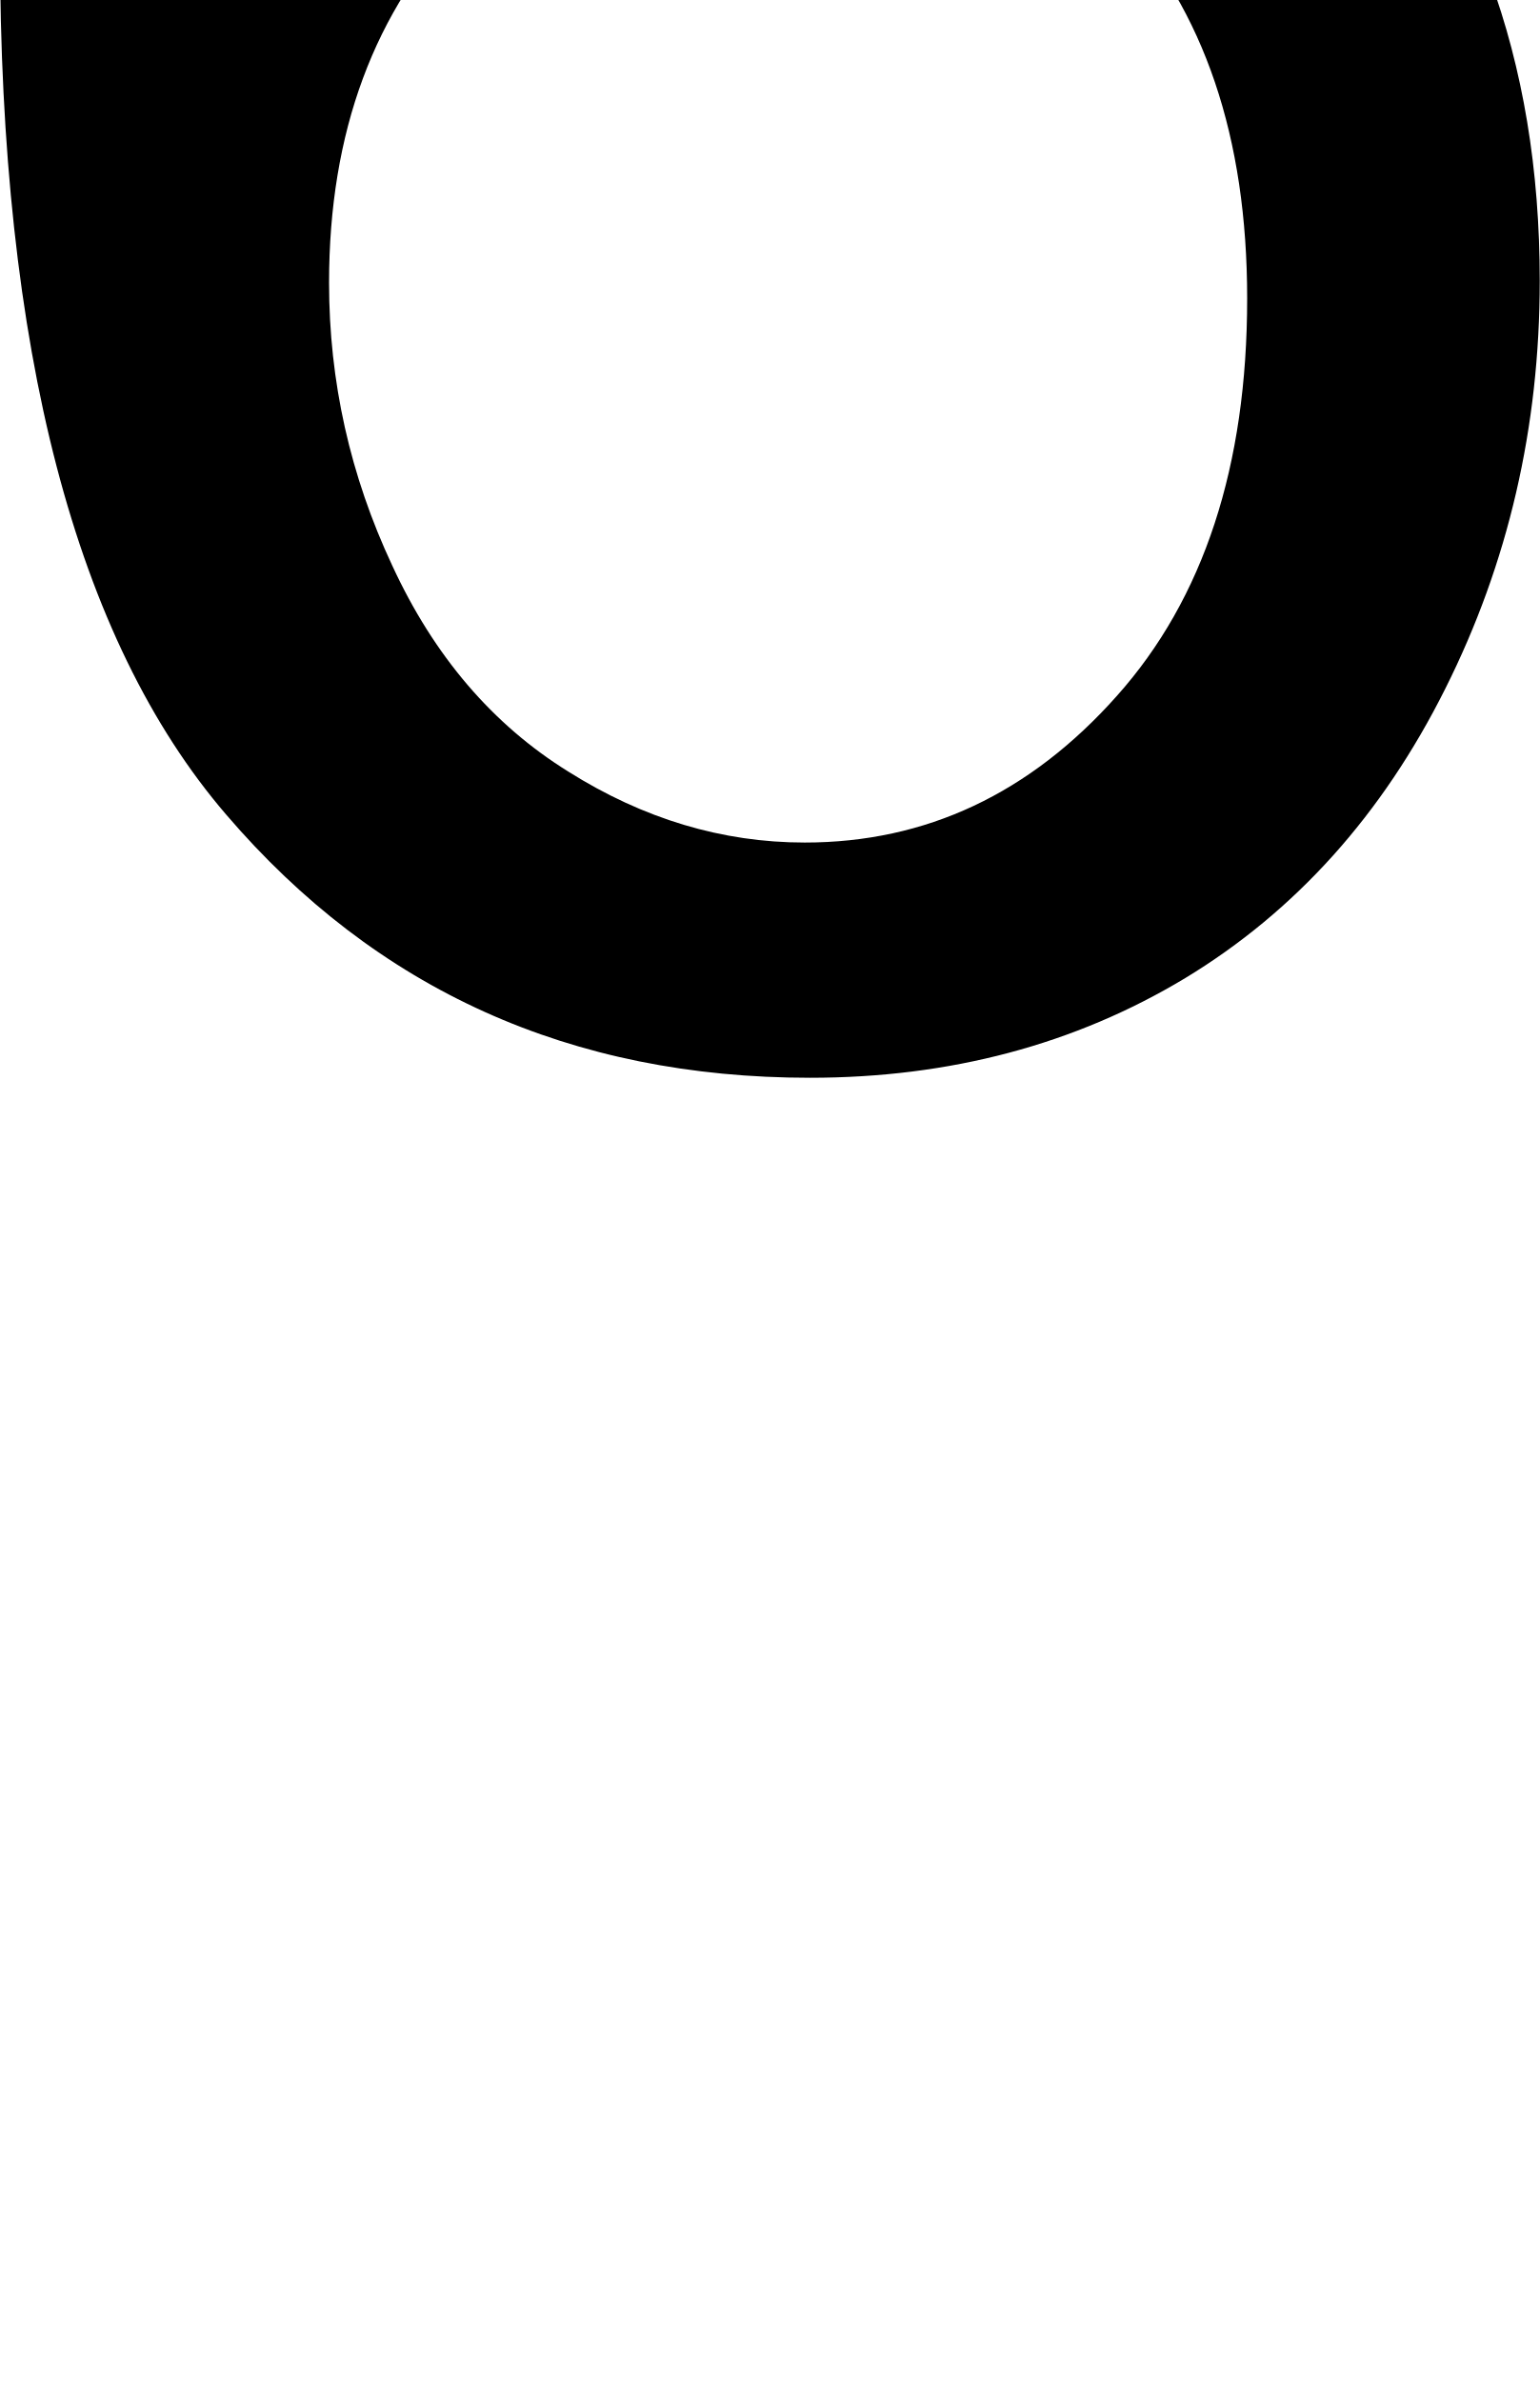
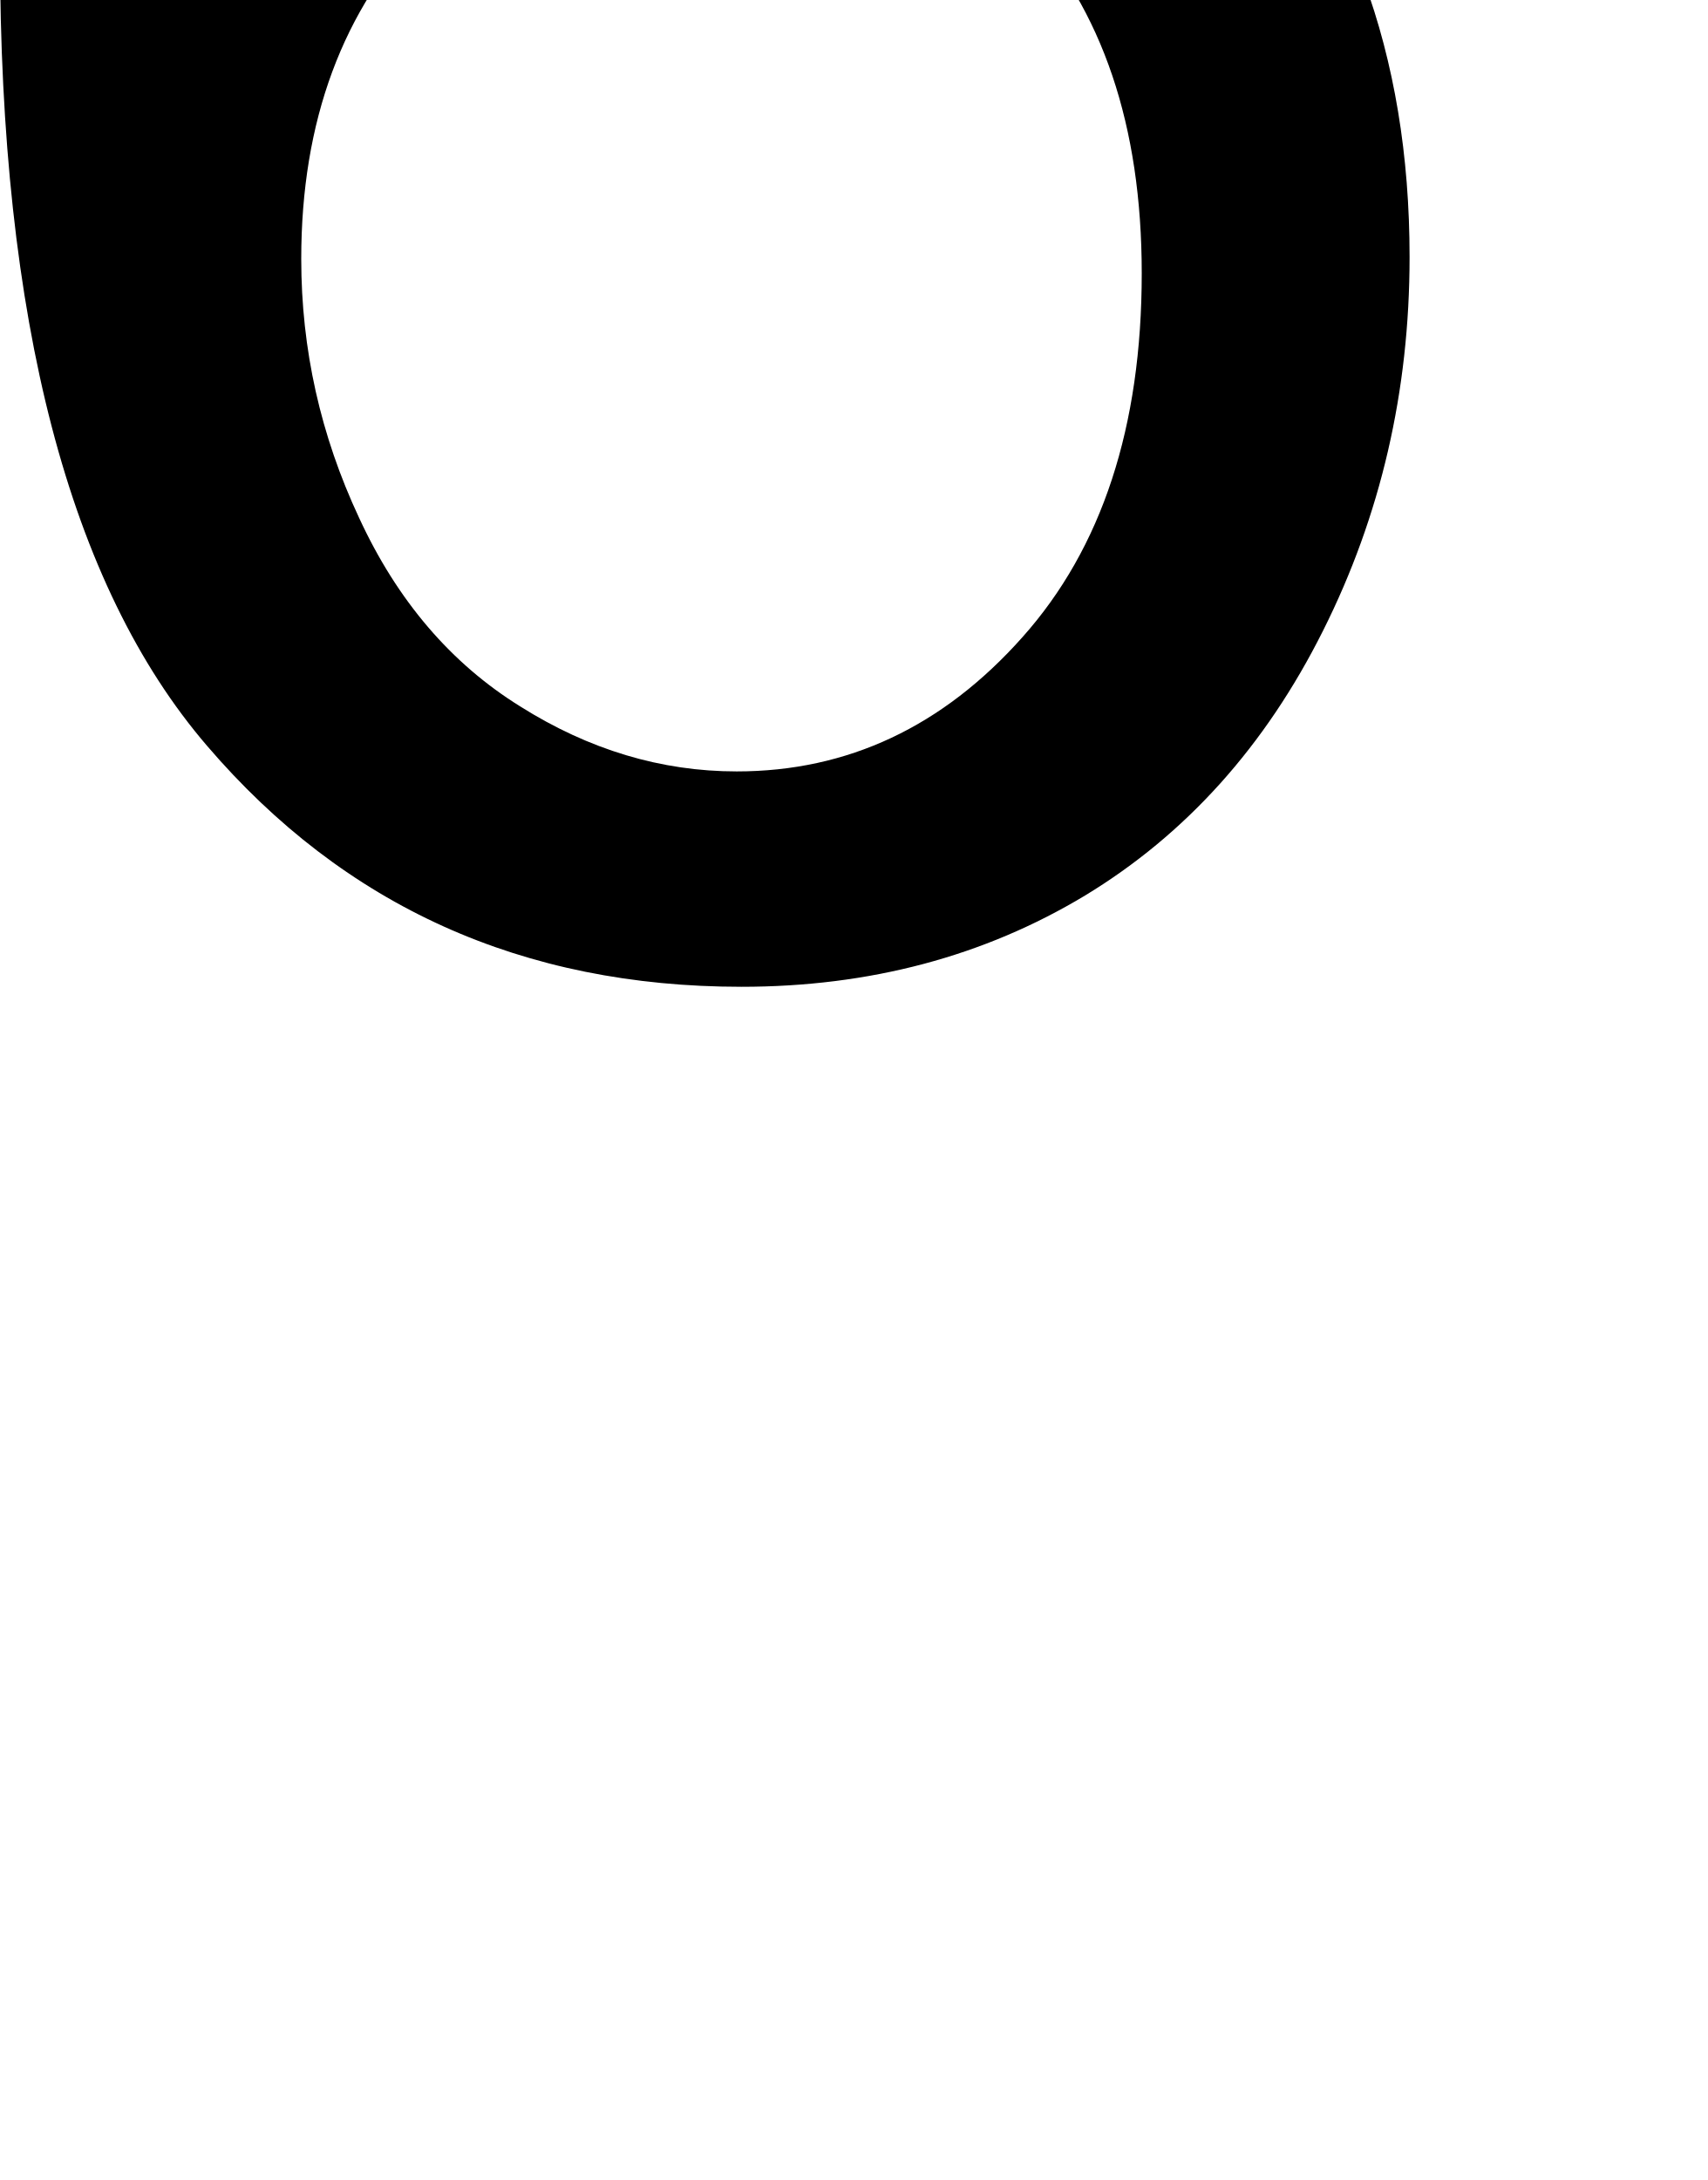
- <svg xmlns="http://www.w3.org/2000/svg" viewBox="0 29.33 23.63 36.54" data-asc="0.9052734375">
+ <svg xmlns="http://www.w3.org/2000/svg" viewBox="0 29.33 28.63 36.54" data-asc="0.9052734375">
  <g fill="#000000">
    <g fill="#000000" transform="translate(0, 0)">
      <path d="M23.00 18.24L18.63 18.58Q18.04 15.99 16.97 14.82Q15.19 12.94 12.57 12.94Q10.47 12.94 8.89 14.11Q6.81 15.63 5.62 18.53Q4.42 21.44 4.37 26.81Q5.96 24.39 8.25 23.22Q10.55 22.05 13.06 22.05Q17.46 22.05 20.54 25.28Q23.63 28.52 23.63 33.64Q23.63 37.01 22.18 39.90Q20.73 42.80 18.19 44.34Q15.65 45.87 12.43 45.87Q6.93 45.87 3.47 41.83Q0 37.79 0 28.52Q0 18.14 3.83 13.43Q7.18 9.33 12.84 9.33Q17.07 9.33 19.76 11.69Q22.46 14.06 23.00 18.24M5.05 33.67Q5.05 35.94 6.02 38.01Q6.98 40.09 8.72 41.17Q10.45 42.26 12.35 42.26Q15.14 42.26 17.14 40.01Q19.14 37.77 19.14 33.91Q19.14 30.20 17.16 28.06Q15.19 25.93 12.18 25.93Q9.20 25.93 7.13 28.06Q5.05 30.20 5.05 33.67Z" />
    </g>
  </g>
</svg>
